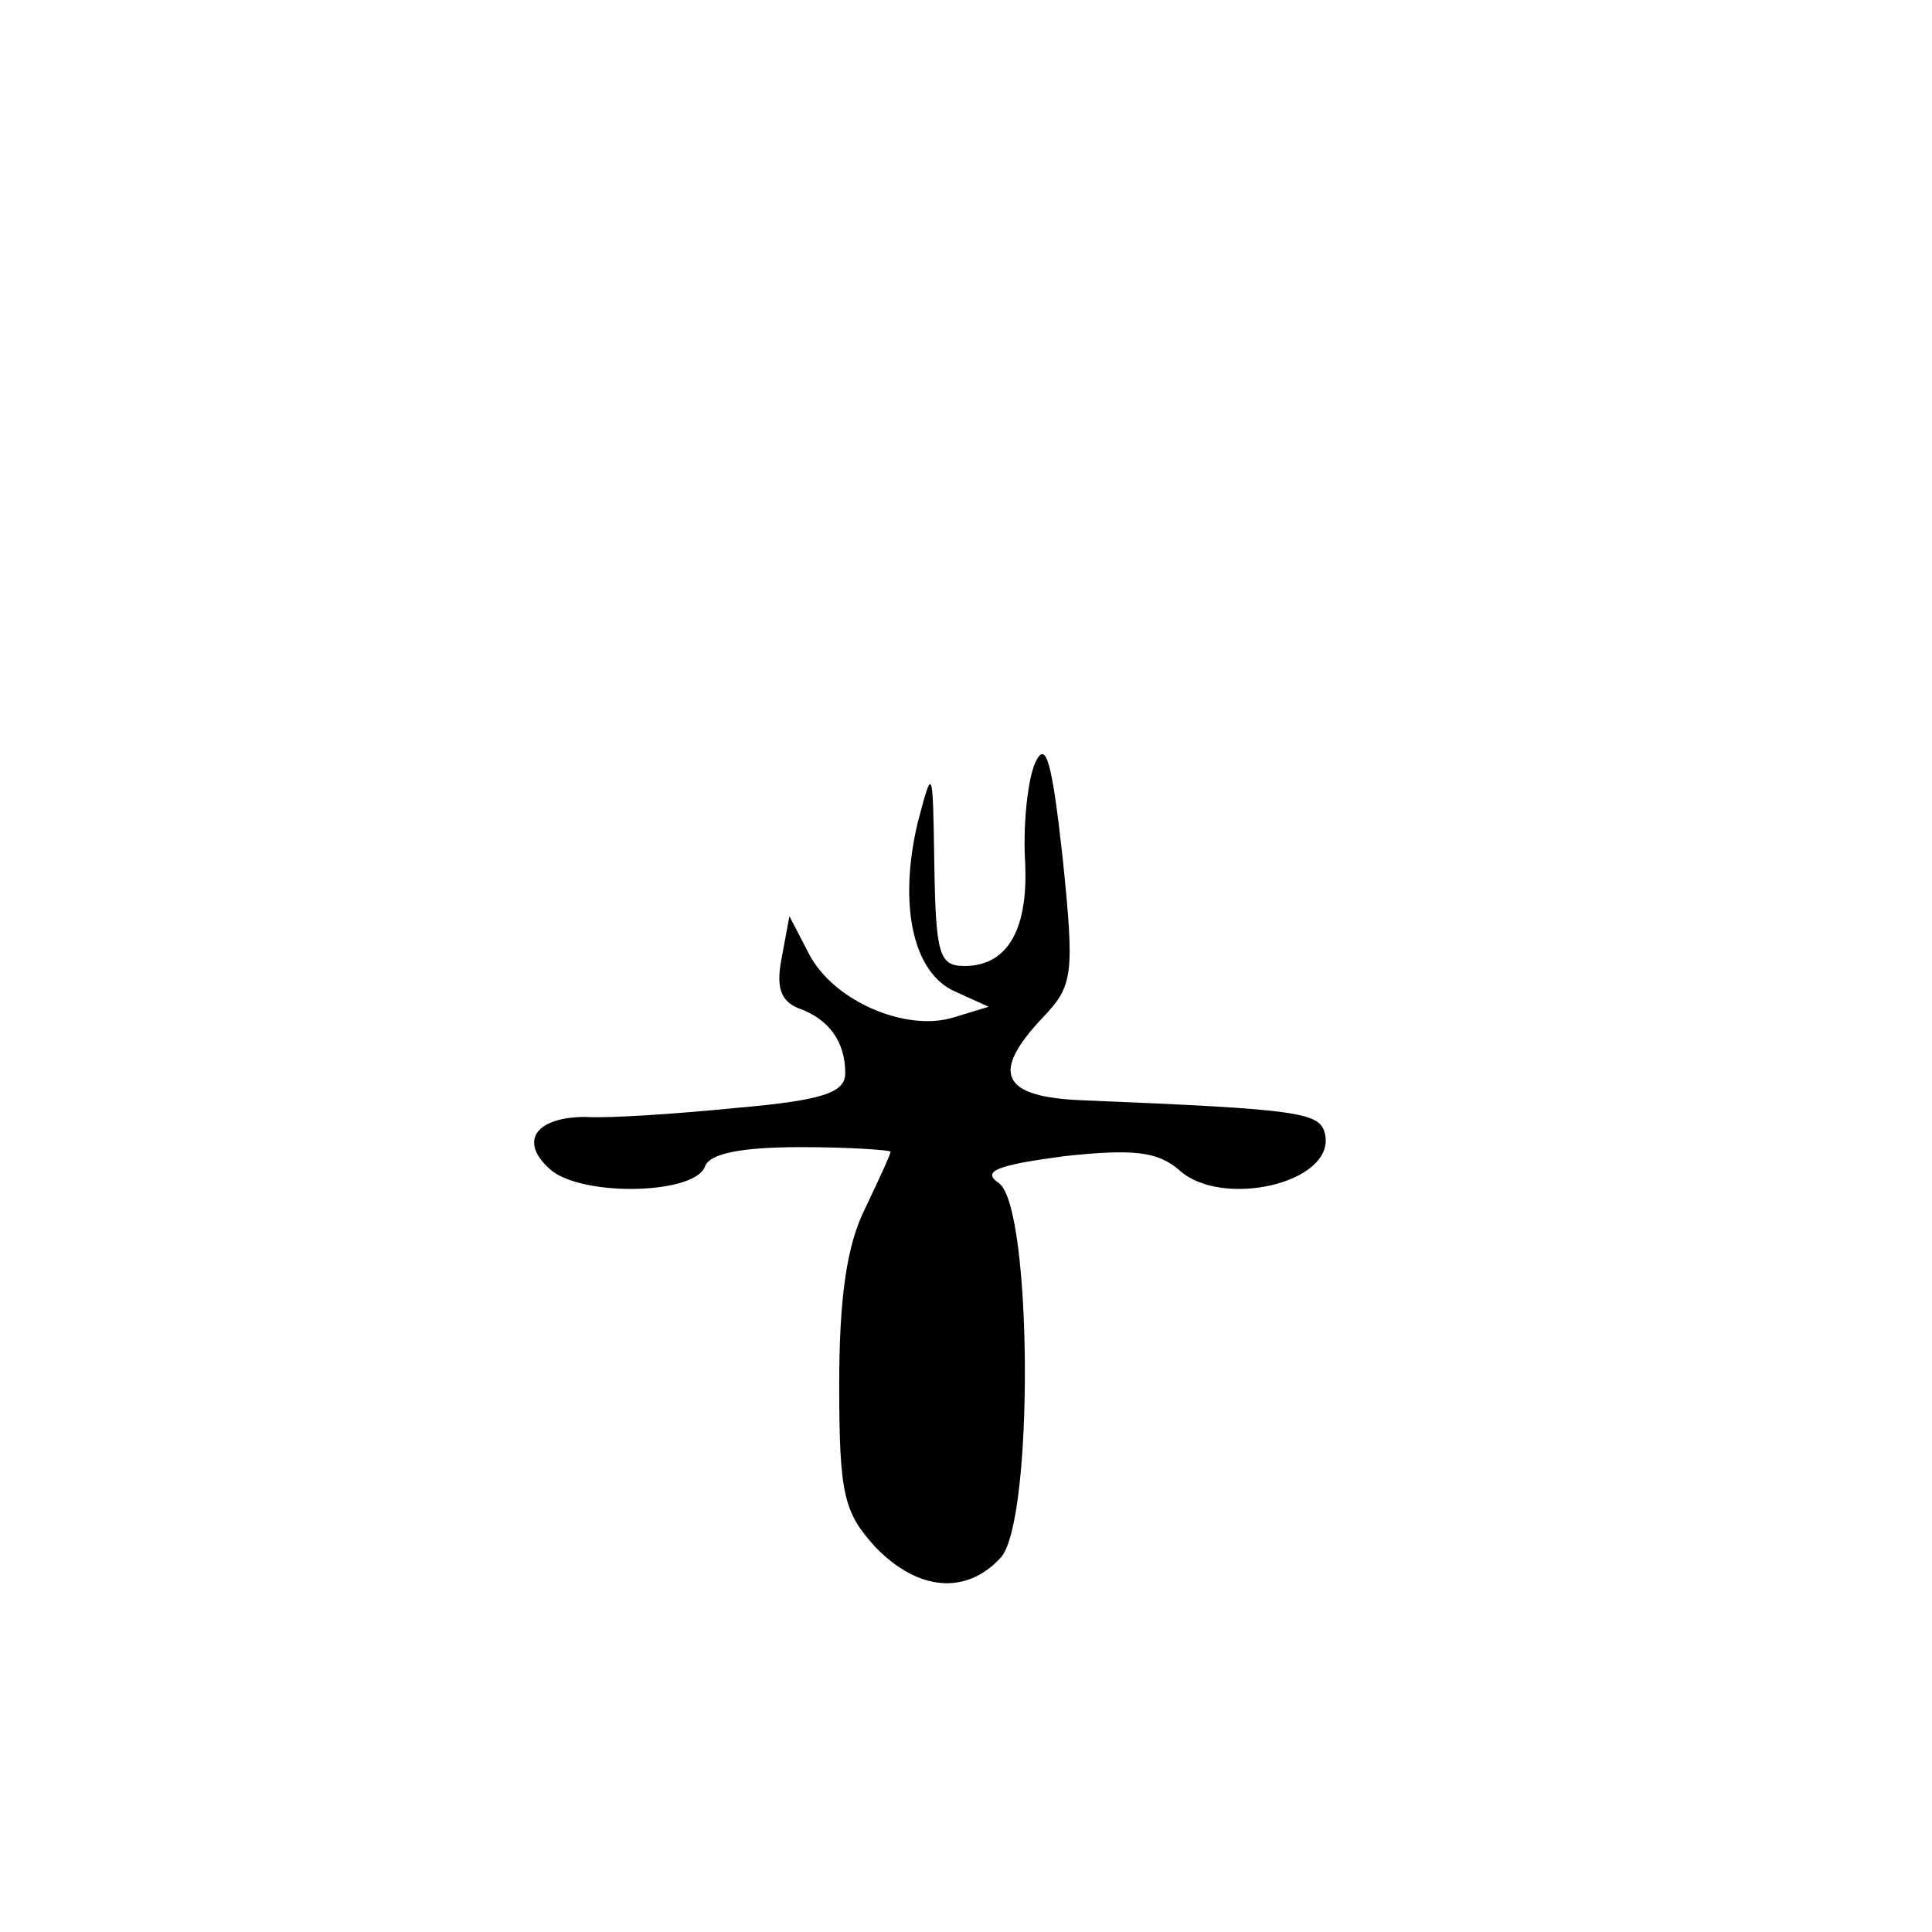
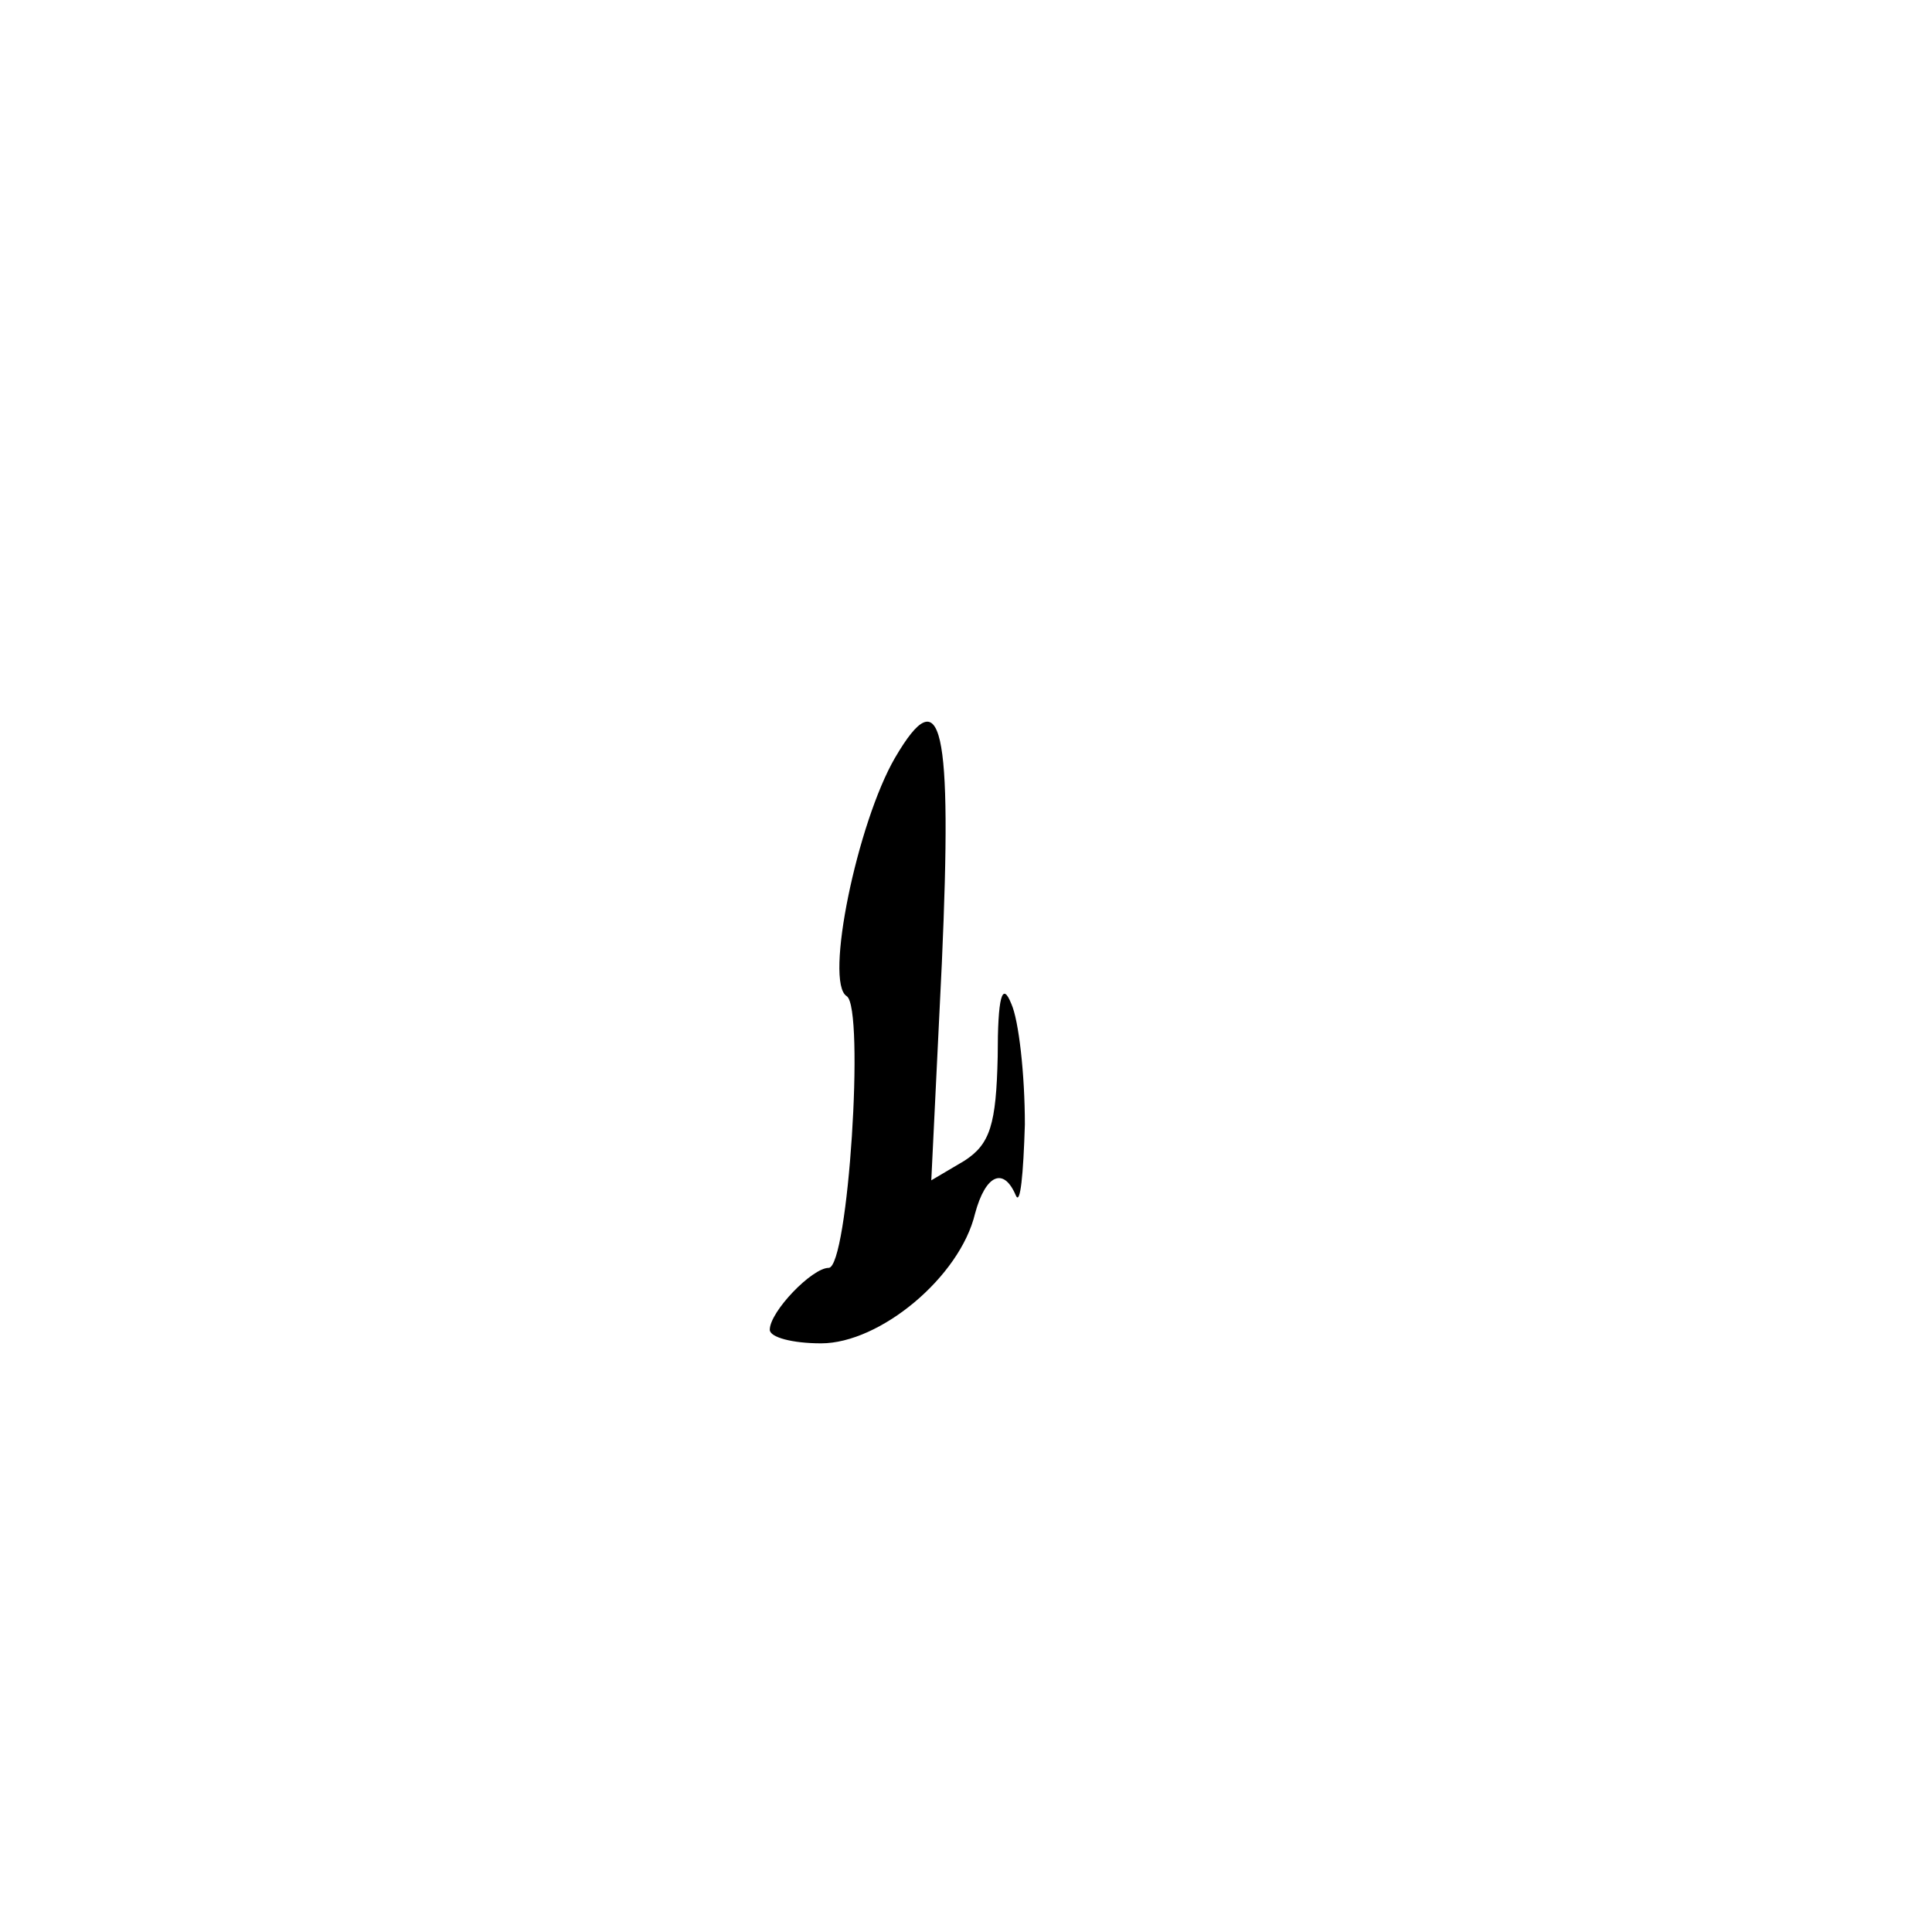
<svg xmlns="http://www.w3.org/2000/svg" version="1.0" width="128pt" height="128pt" viewBox="0 0 128 128" preserveAspectRatio="xMidYMid meet">
  <g transform="translate(0,128) scale(0.1,-0.1)" fill="#000000" stroke="none">
-     <path d="M686 775 c-5 -11 -8 -39 -7 -63 3 -47 -11 -72 -40 -72 -17 0 -19 8 -20 68 -1 64 -1 65 -11 27 -13 -55 -3 -100 25 -112 l22 -10 -23 -7 c-32 -10 -80 11 -96 42 l-13 25 -5 -27 c-4 -20 -1 -29 11 -34 20 -7 31 -22 31 -43 0 -13 -15 -18 -72 -23 -40 -4 -85 -7 -100 -6 -34 0 -45 -17 -22 -36 23 -17 94 -15 101 3 3 9 25 13 64 13 32 0 59 -2 59 -3 0 -2 -8 -19 -17 -38 -12 -24 -17 -59 -17 -116 0 -73 3 -85 24 -108 28 -29 60 -32 83 -7 22 24 21 231 -1 248 -12 8 -2 12 43 18 46 5 62 3 76 -9 28 -26 103 -9 97 23 -3 15 -14 17 -160 23 -55 2 -62 18 -27 55 20 21 21 28 13 106 -7 63 -11 78 -18 63z" />
+     <path d="M593 778 c-25 -43 -47 -149 -32 -158 12 -8 1 -180 -12 -180 -11 0 -39 -29 -39 -41 0 -5 15 -9 34 -9 39 0 92 44 102 86 7 26 19 31 27 12 3 -7 5 14 6 47 0 33 -4 69 -9 80 -6 15 -9 5 -9 -35 -1 -45 -5 -58 -22 -69 l-22 -13 7 144 c7 158 0 189 -31 136z" />
  </g>
</svg>
